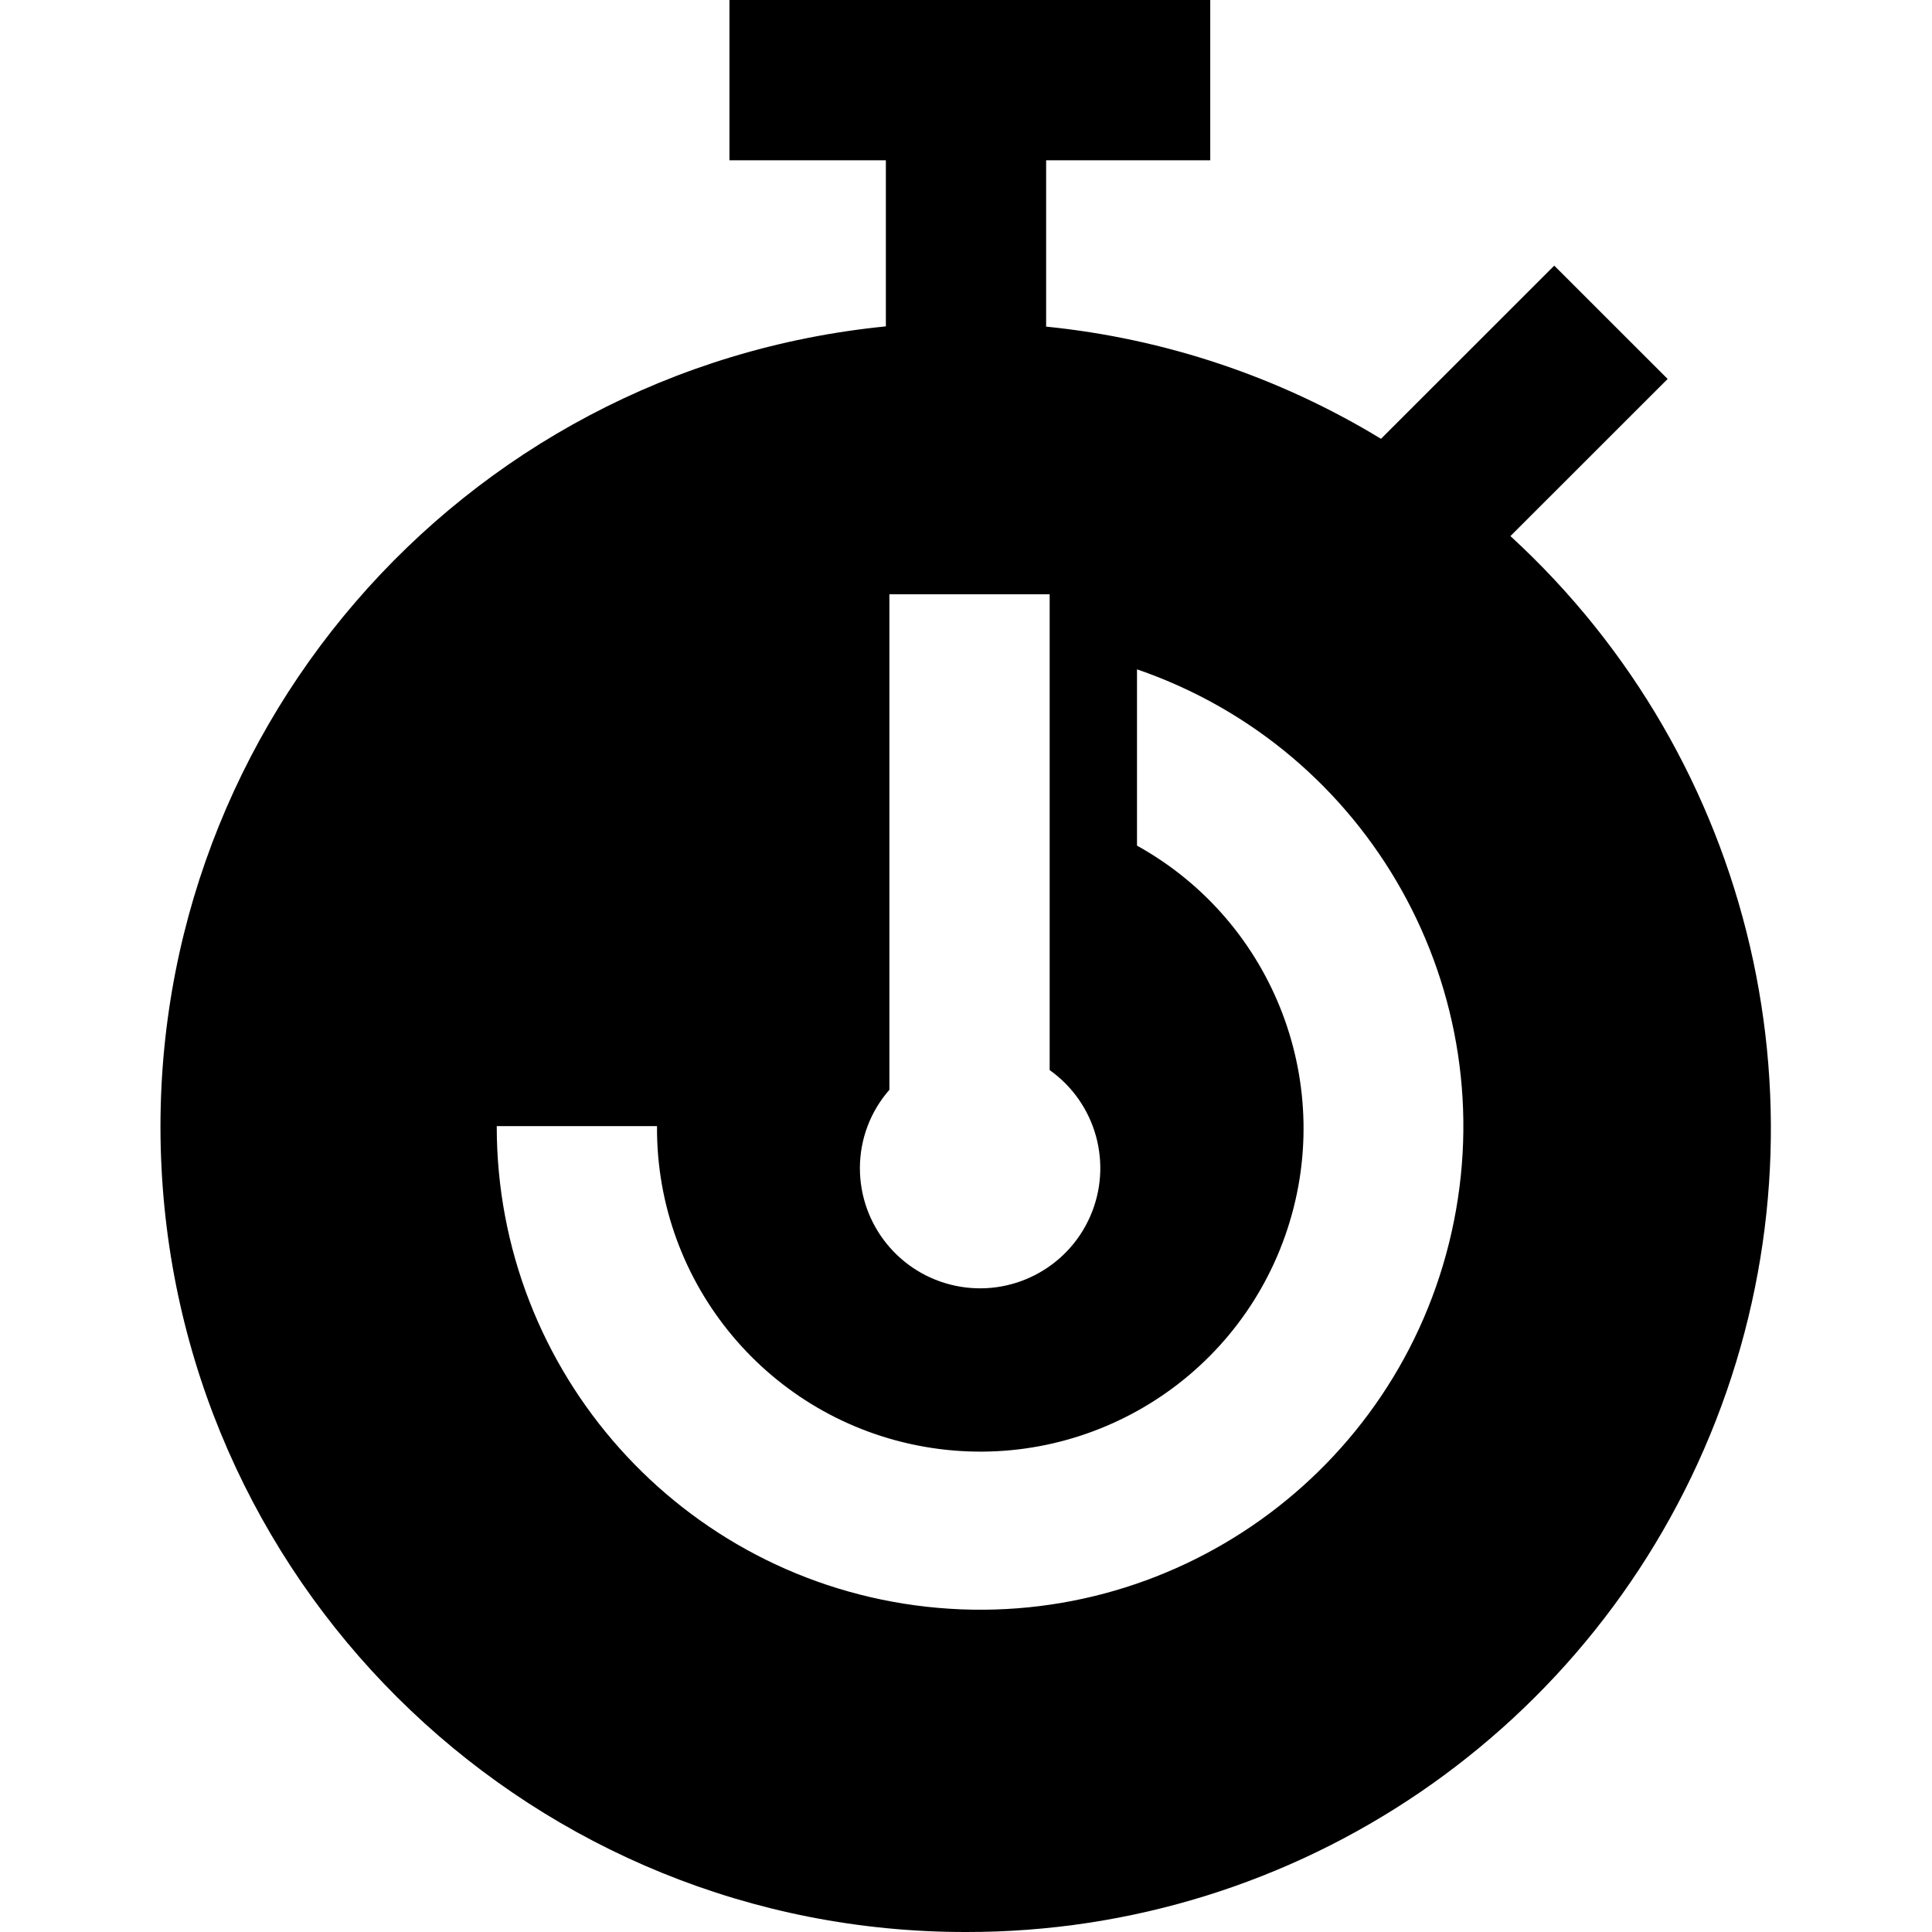
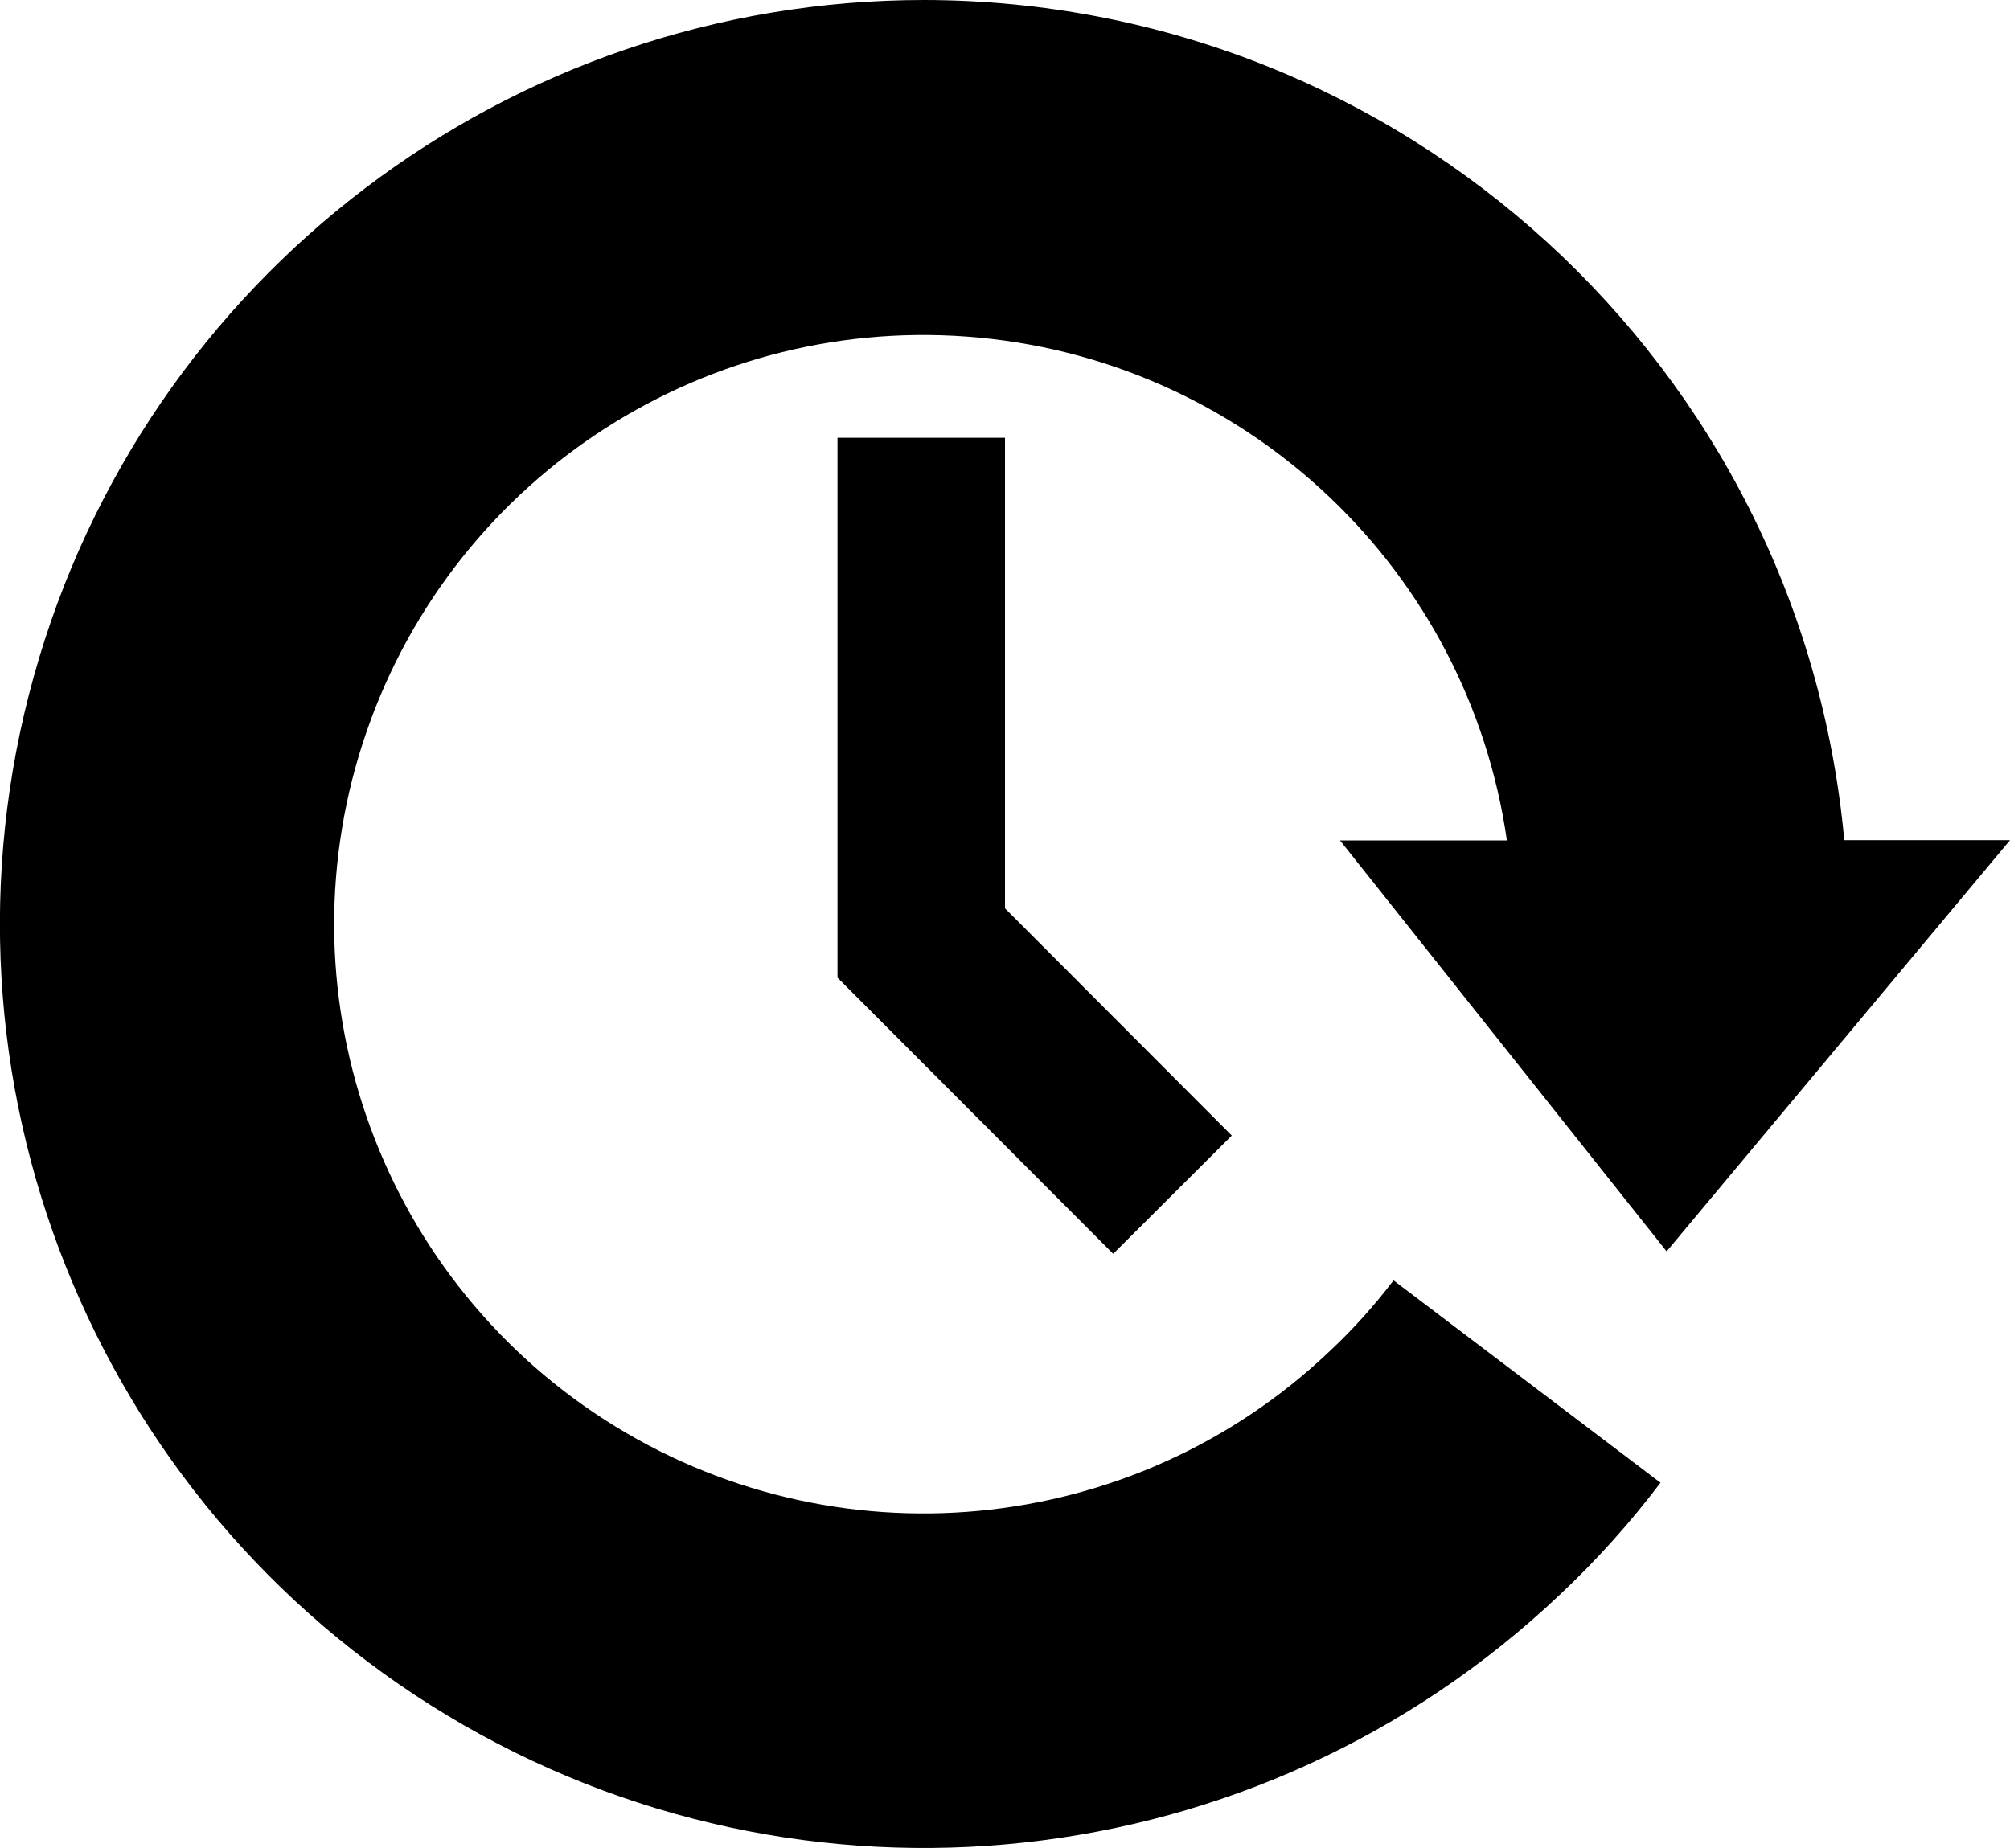
- <svg xmlns="http://www.w3.org/2000/svg" width="20.088" height="20.088" viewBox="0 0 20.088 24.11">
-   <path d="M10.044,24.11A10.029,10.029,0,0,0,16.838,6.69L18.8,4.729,17.385,3.315,15.223,5.476a9.958,9.958,0,0,0-4.179-1.4V2h2.048V0h-6V2H9.044V4.073a10.043,10.043,0,0,0,1,20.037ZM9.088,13.6V7.416h2v5.938a1.5,1.5,0,1,1-2.368,1.22A1.481,1.481,0,0,1,9.088,13.6Zm-2.9.459a4.034,4.034,0,1,0,5.99-3.506v-2.2a6.031,6.031,0,1,1-7.99,5.7h2Z" />
+ <svg xmlns="http://www.w3.org/2000/svg" width="24" height="22.069" viewBox="0 0 24 22.069">
+   <g>
+     <polygon points="10 5.228 10 11.676 13.292 14.974 14.708 13.562 12 10.848 12 5.228 10 5.228" />
+     <path d="M11.036,0a11.035,11.035,0,1,0,7.586,19.048,10.65,10.65,0,0,0,1.205-1.34l-3.188-2.417a6.733,6.733,0,0,1-.762.846,7.037,7.037,0,1,1,2.116-6.1H16l3.9,4.908L24,10.034H22.021A11.047,11.047,0,0,0,11.036,0Z" />
+   </g>
</svg>
